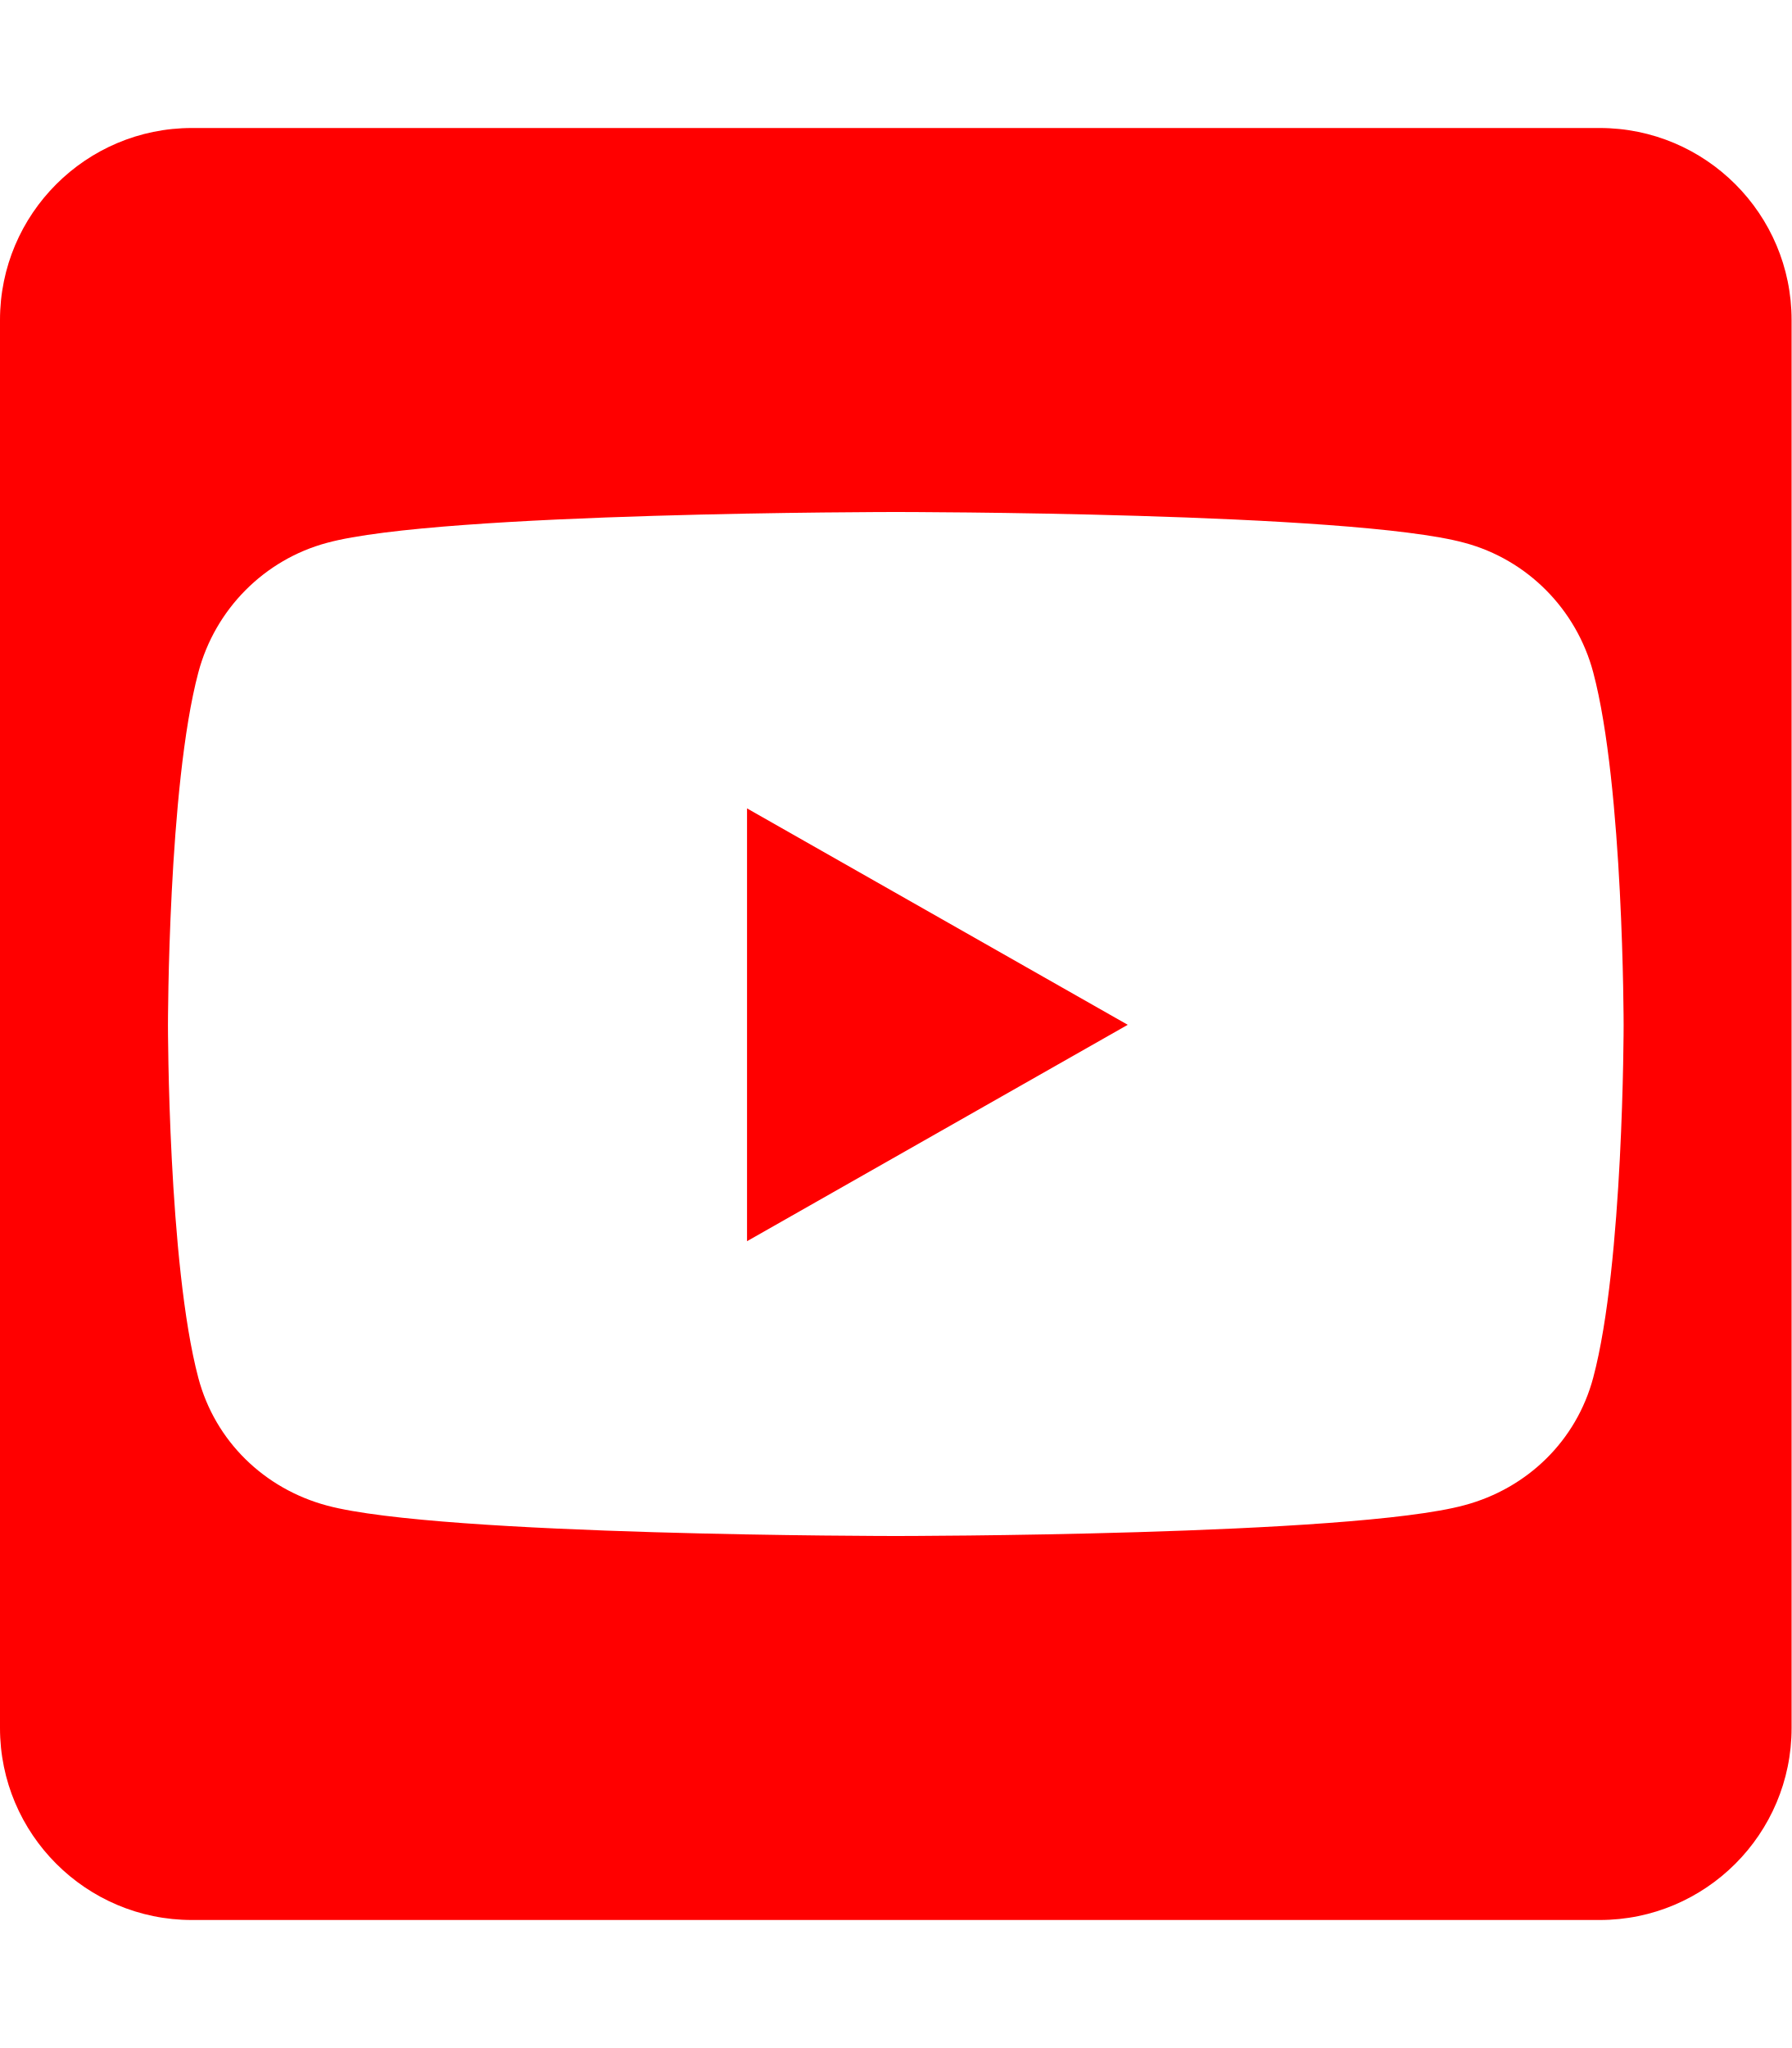
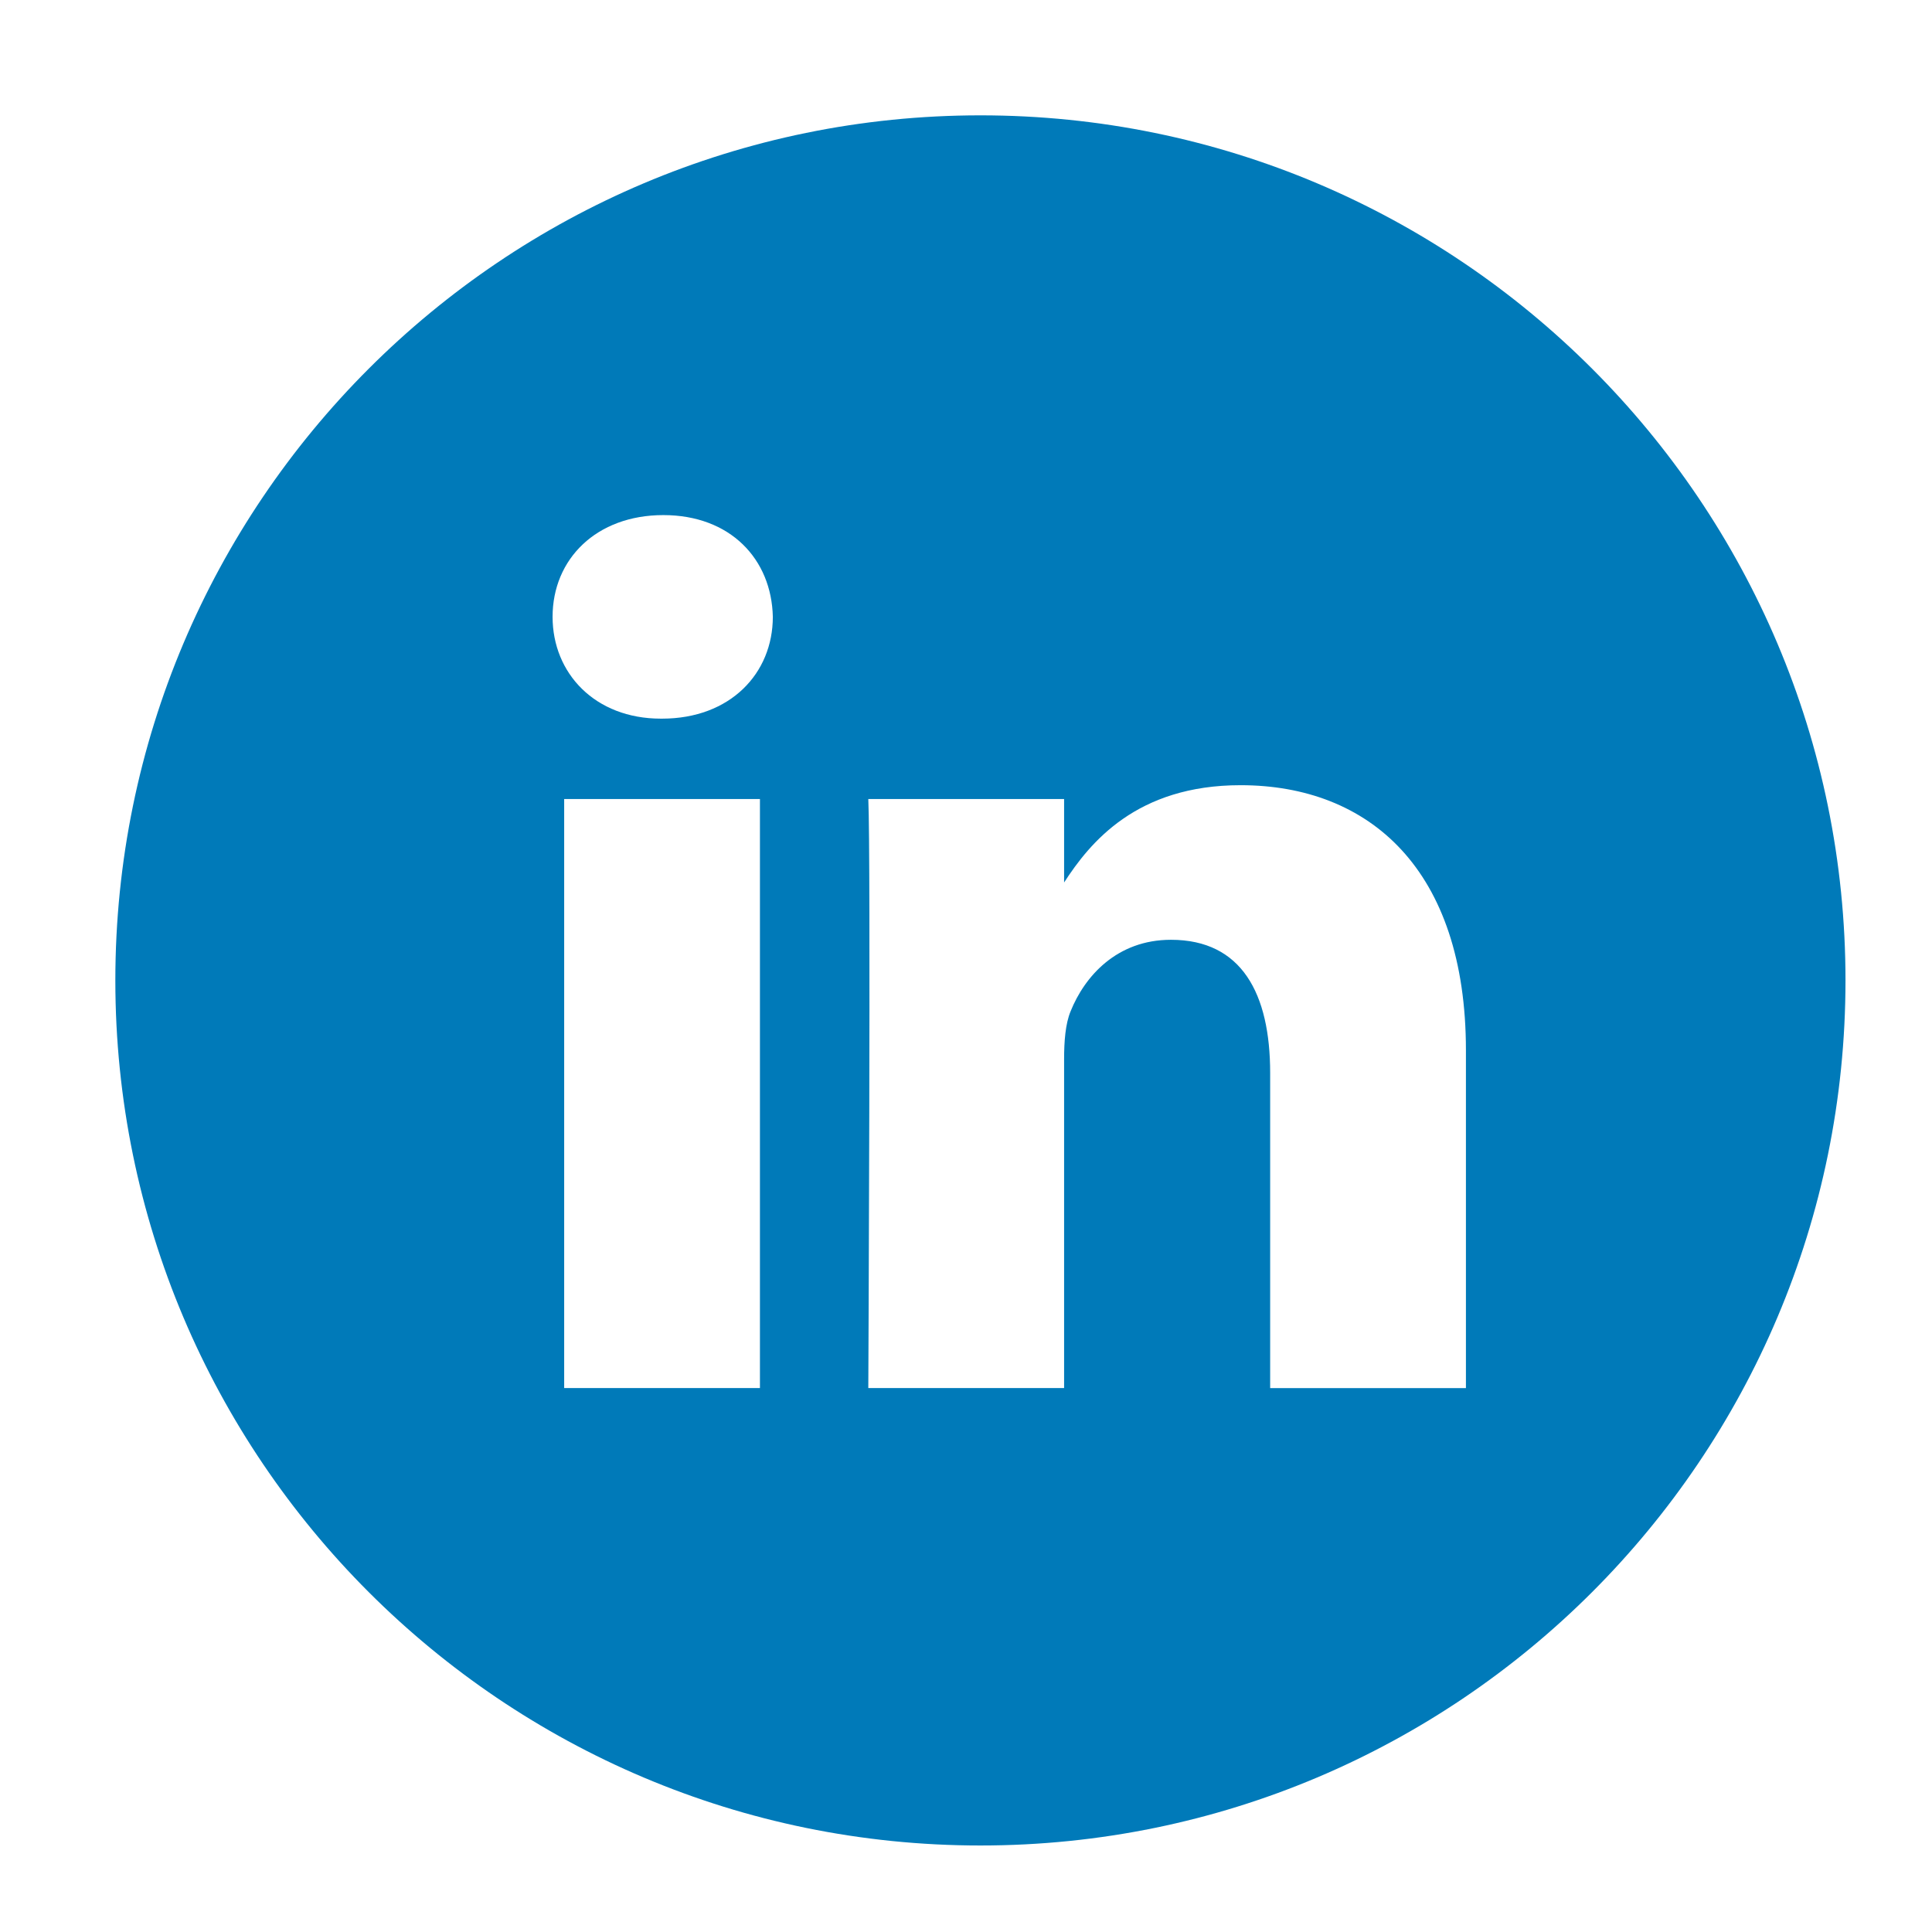
- <svg xmlns="http://www.w3.org/2000/svg" aria-hidden="true" color="#ff0000" data-prefix="fab" data-icon="youtube-square" class="svg-inline--fa fa-youtube-square fa-w-14" role="img" viewBox="0 0 448 512">
-   <path fill="currentColor" d="M186.8 202.1l95.2 54.1-95.2 54.1V202.1zM448 80v352c0 26.5-21.5 48-48 48H48c-26.5 0-48-21.5-48-48V80c0-26.5 21.5-48 48-48h352c26.5 0 48 21.5 48 48zm-42 176.3s0-59.6-7.6-88.2c-4.2-15.8-16.5-28.2-32.2-32.4C337.9 128 224 128 224 128s-113.9 0-142.2 7.7c-15.7 4.2-28 16.6-32.2 32.4-7.6 28.5-7.6 88.2-7.6 88.2s0 59.6 7.6 88.2c4.2 15.8 16.5 27.7 32.2 31.9C110.1 384 224 384 224 384s113.9 0 142.2-7.7c15.7-4.2 28-16.1 32.2-31.9 7.6-28.5 7.6-88.1 7.6-88.1z" />
+ <svg xmlns="http://www.w3.org/2000/svg" height="67px" id="Layer_1" style="enable-background:new 0 0 67 67;" version="1.1" viewBox="0 0 67 67" width="67px" xml:space="preserve">
+   <path d="M50.837,48.137V36.425c0-6.275-3.35-9.195-7.816-9.195  c-3.604,0-5.219,1.983-6.119,3.374V27.71h-6.79c0.09,1.917,0,20.427,0,20.427h6.79V36.729c0-0.609,0.044-1.219,0.224-1.655  c0.49-1.22,1.607-2.483,3.482-2.483c2.458,0,3.44,1.873,3.44,4.618v10.929H50.837z M22.959,24.922c2.367,0,3.842-1.57,3.842-3.531  c-0.044-2.003-1.475-3.528-3.797-3.528s-3.841,1.524-3.841,3.528c0,1.961,1.474,3.531,3.753,3.531H22.959z M34,64  C17.432,64,4,50.568,4,34C4,17.431,17.432,4,34,4s30,13.431,30,30C64,50.568,50.568,64,34,64z M26.354,48.137V27.71h-6.789v20.427  H26.354z" style="fill-rule:evenodd;clip-rule:evenodd;fill:#007AB9;" />
</svg>
